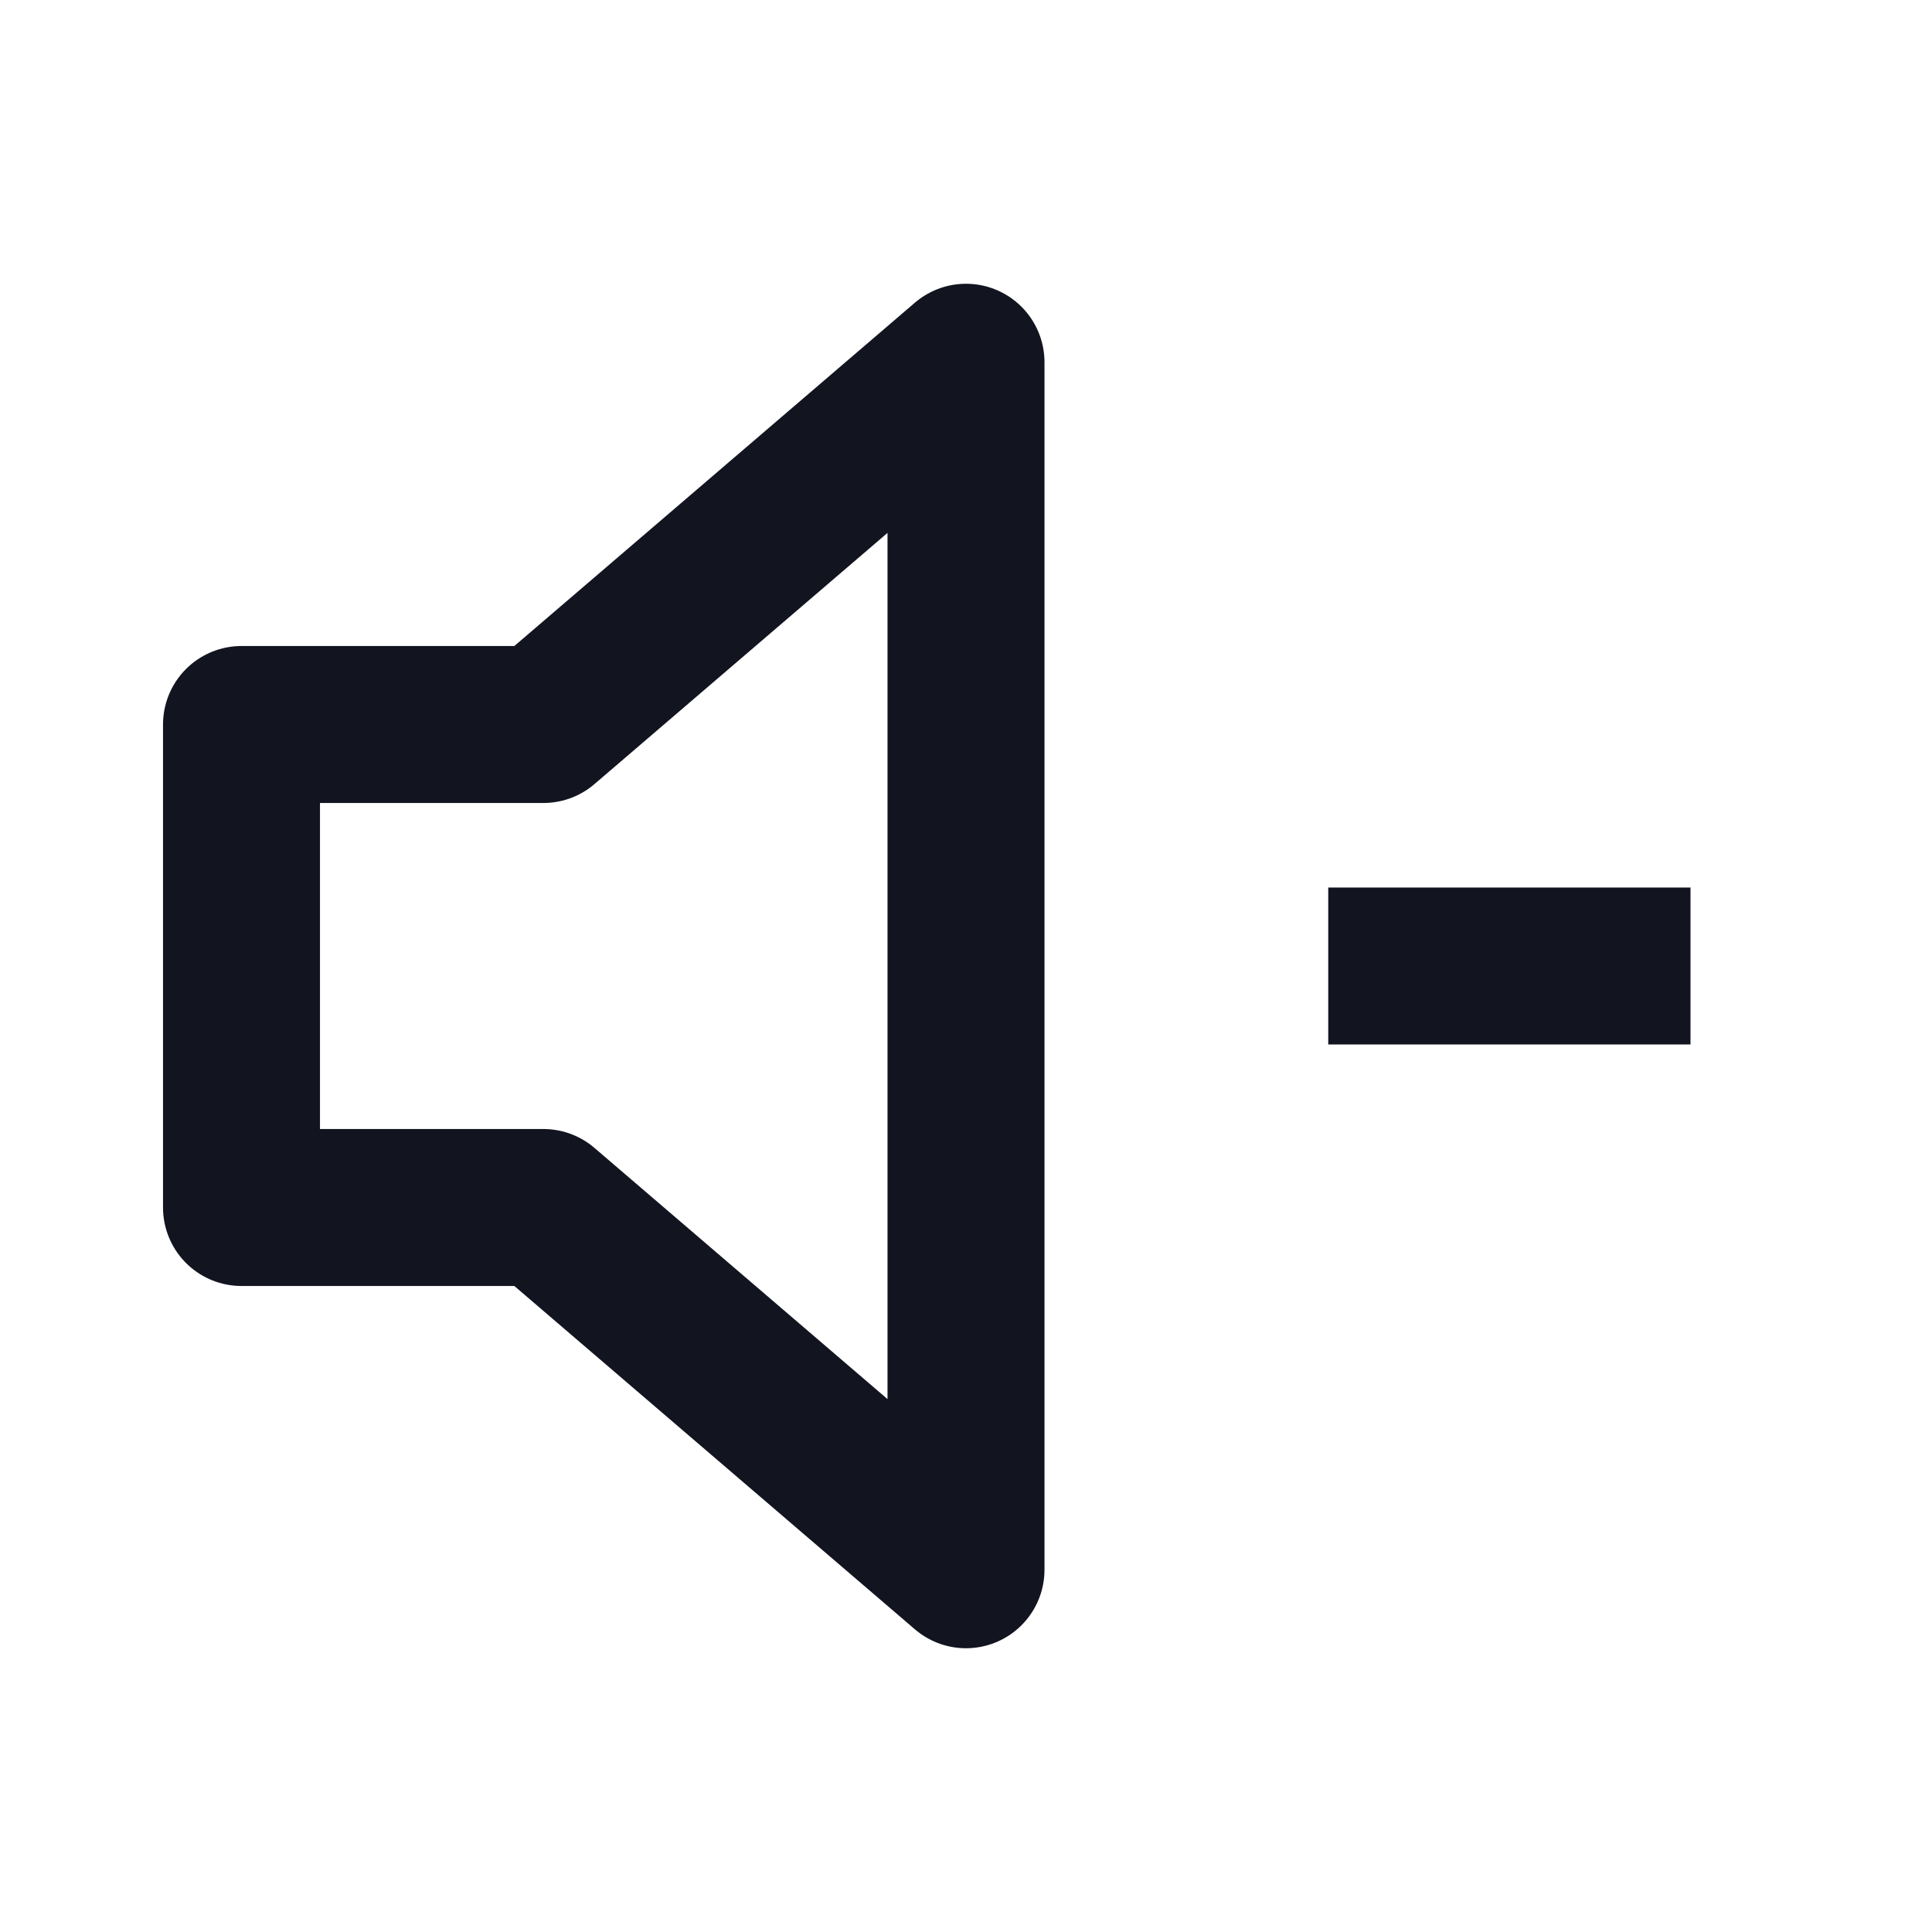
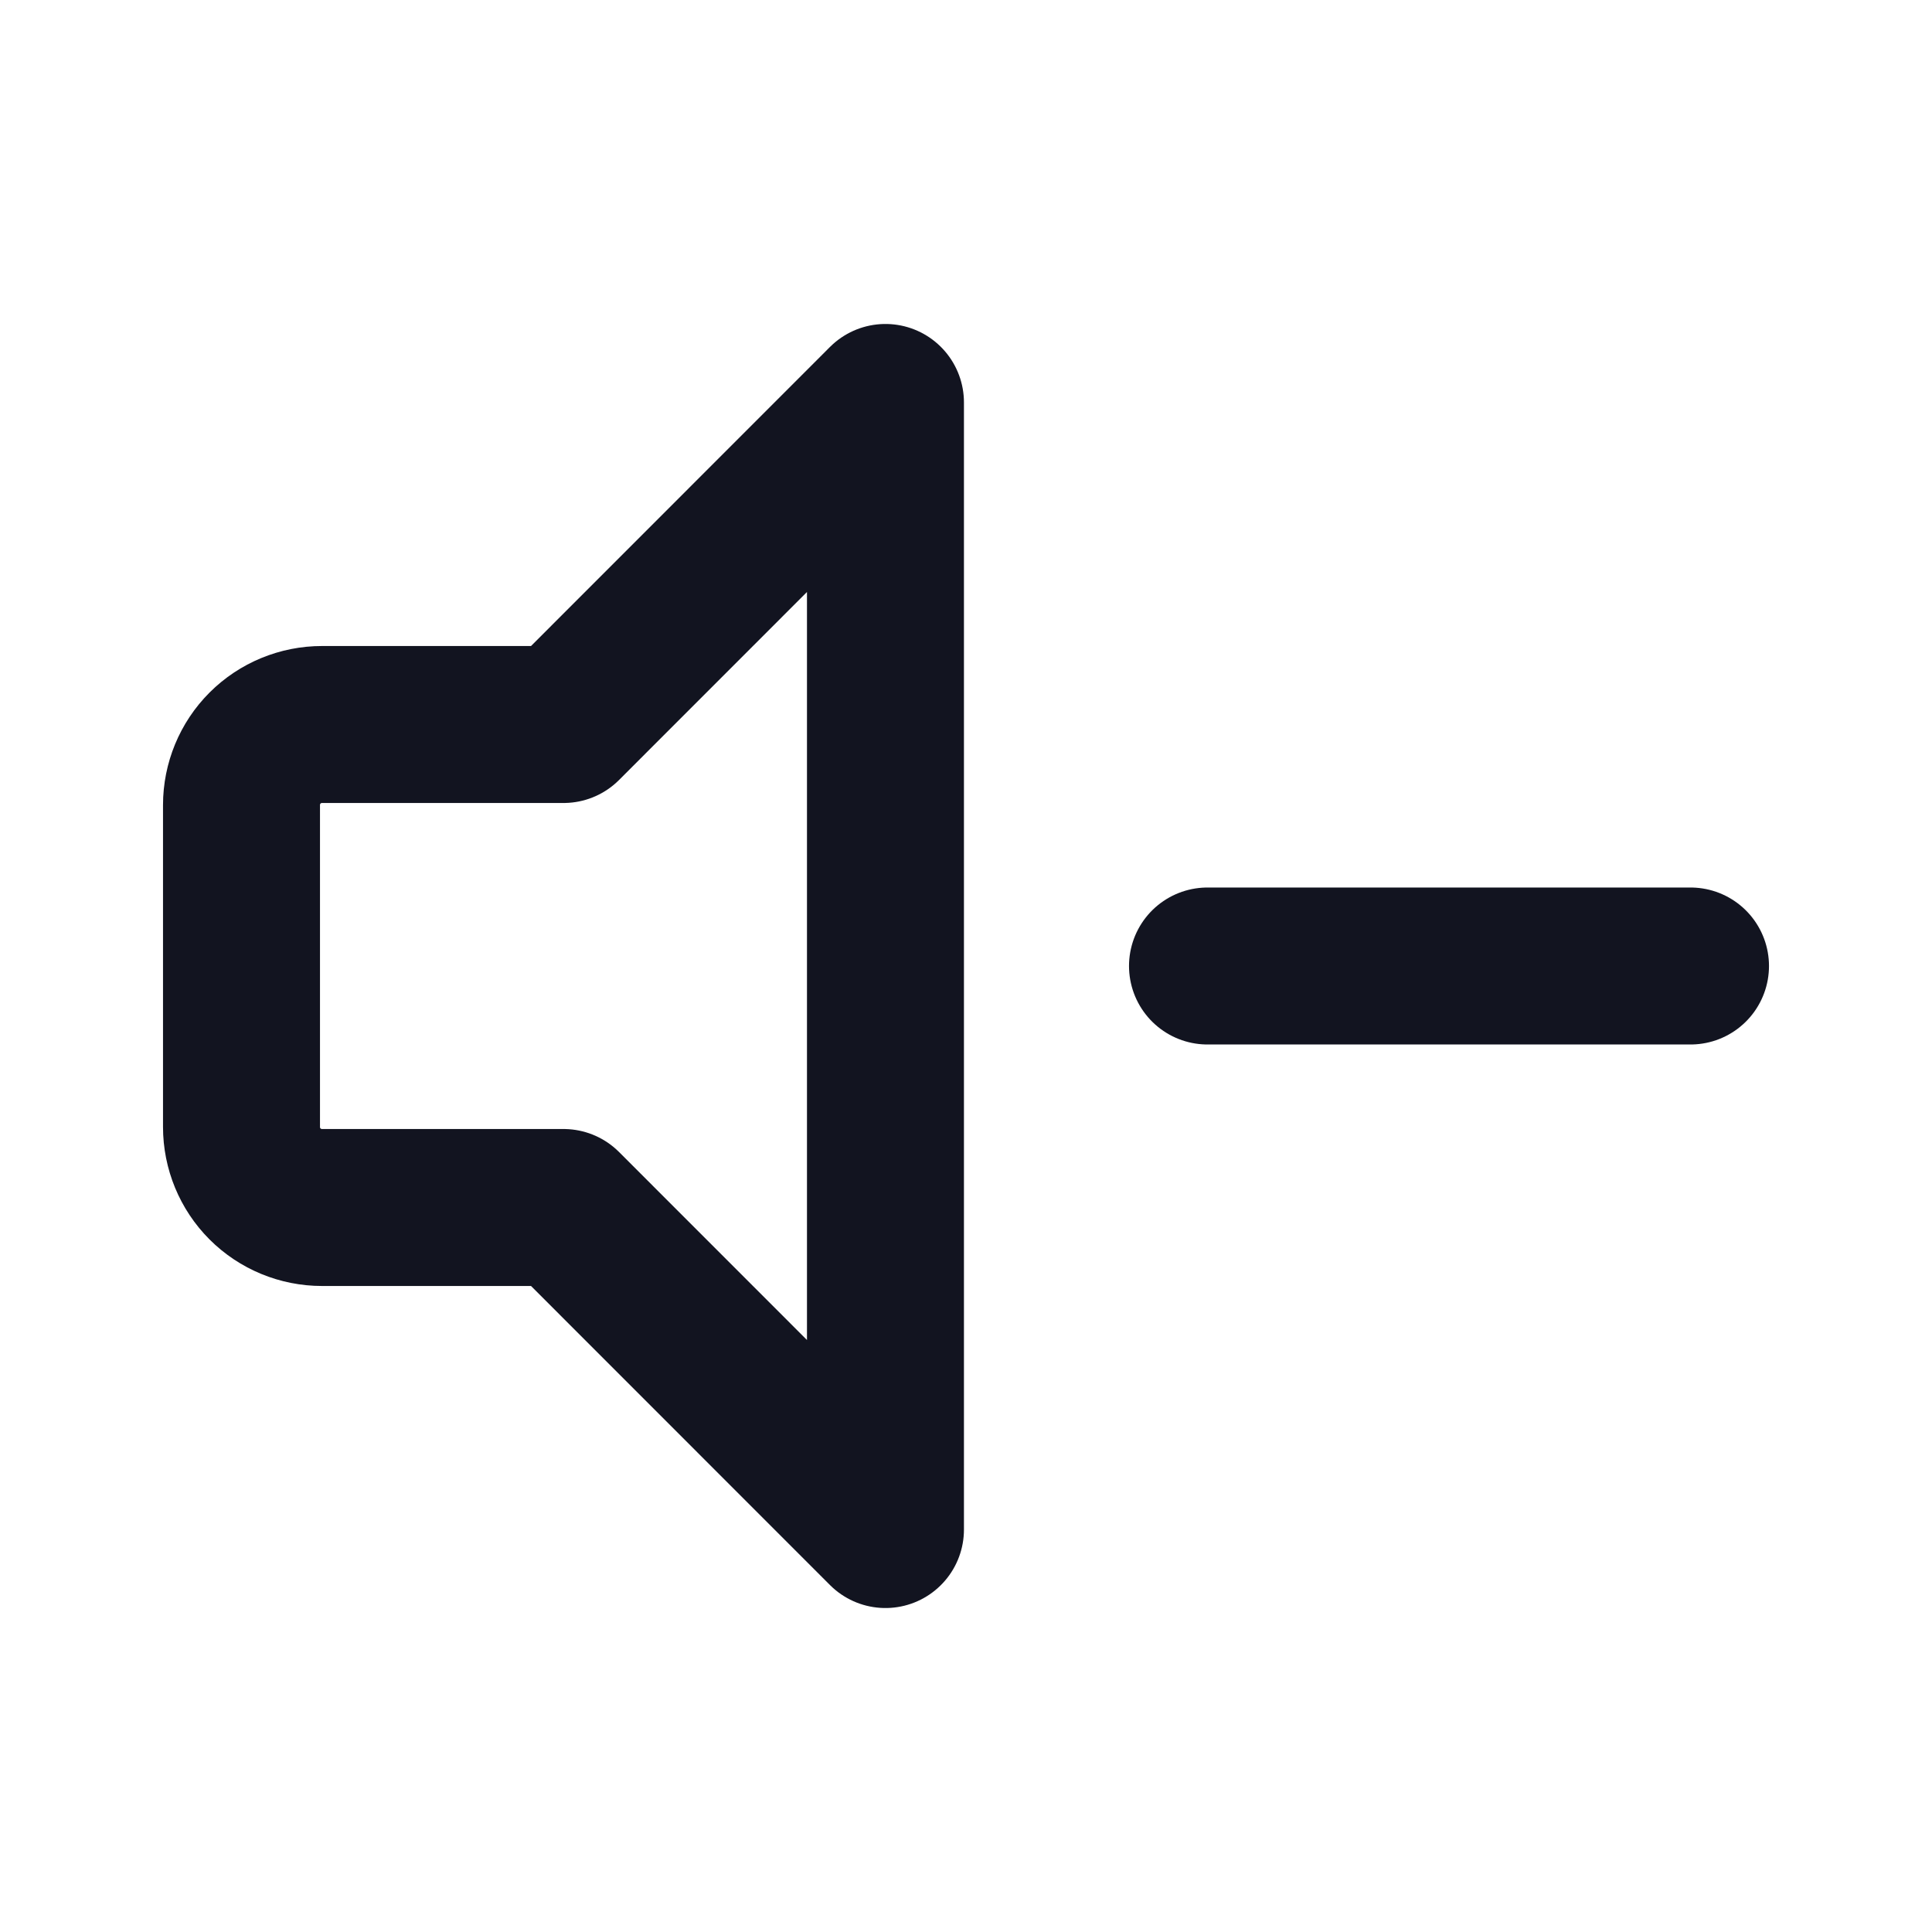
- <svg xmlns="http://www.w3.org/2000/svg" width="16" height="16" viewBox="0 0 16 16" fill="none" stroke="#121420" stroke-width="1.3" stroke-linejoin="round">
-   <path d="M2 6h2.5L8 3v10L4.5 10H2z" />
-   <path d="M11 8h3" />
+ <svg xmlns="http://www.w3.org/2000/svg" width="16" height="16" viewBox="0 0 16 16" fill="none">
+   <path d="M10 8H14M7.333 3.333V12.667L4.667 10H2.667C2.49 10 2.32 9.93 2.195 9.805C2.07 9.68 2 9.51 2 9.333V6.667C2 6.49 2.07 6.32 2.195 6.195C2.32 6.07 2.49 6 2.667 6H4.667L7.333 3.333Z" stroke="#121420" stroke-width="1.3" stroke-linecap="round" stroke-linejoin="round" />
</svg>
